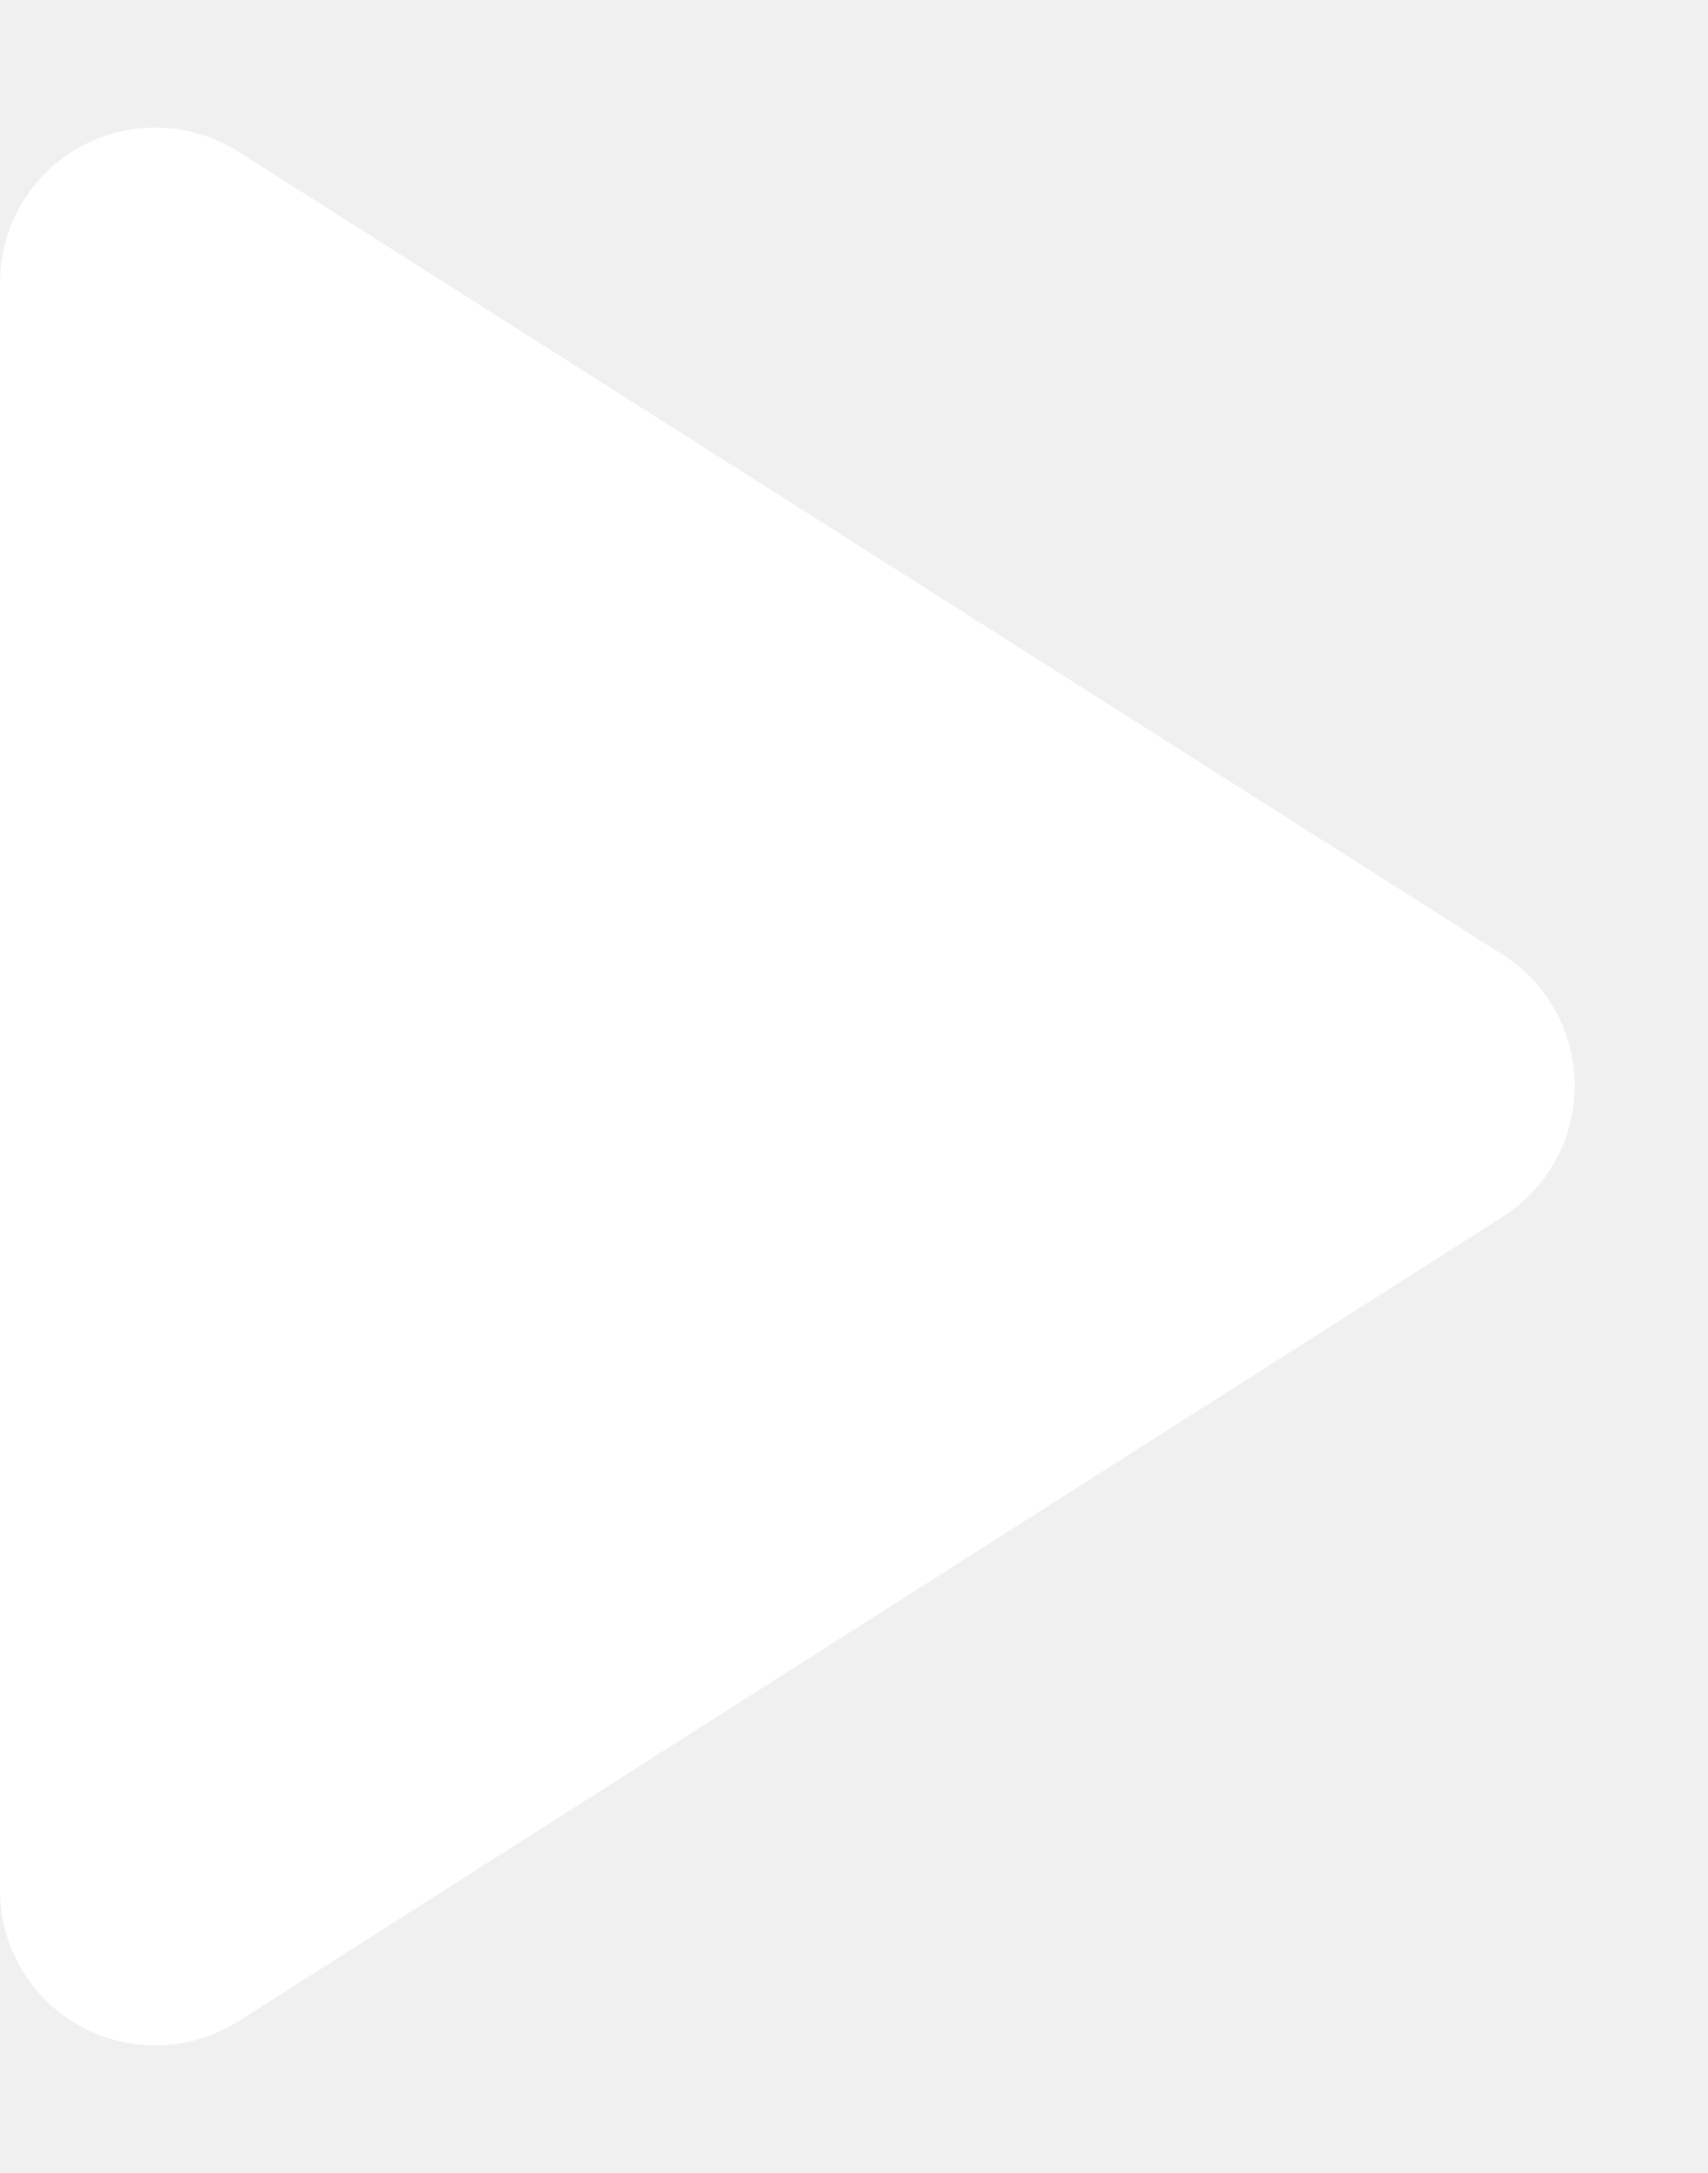
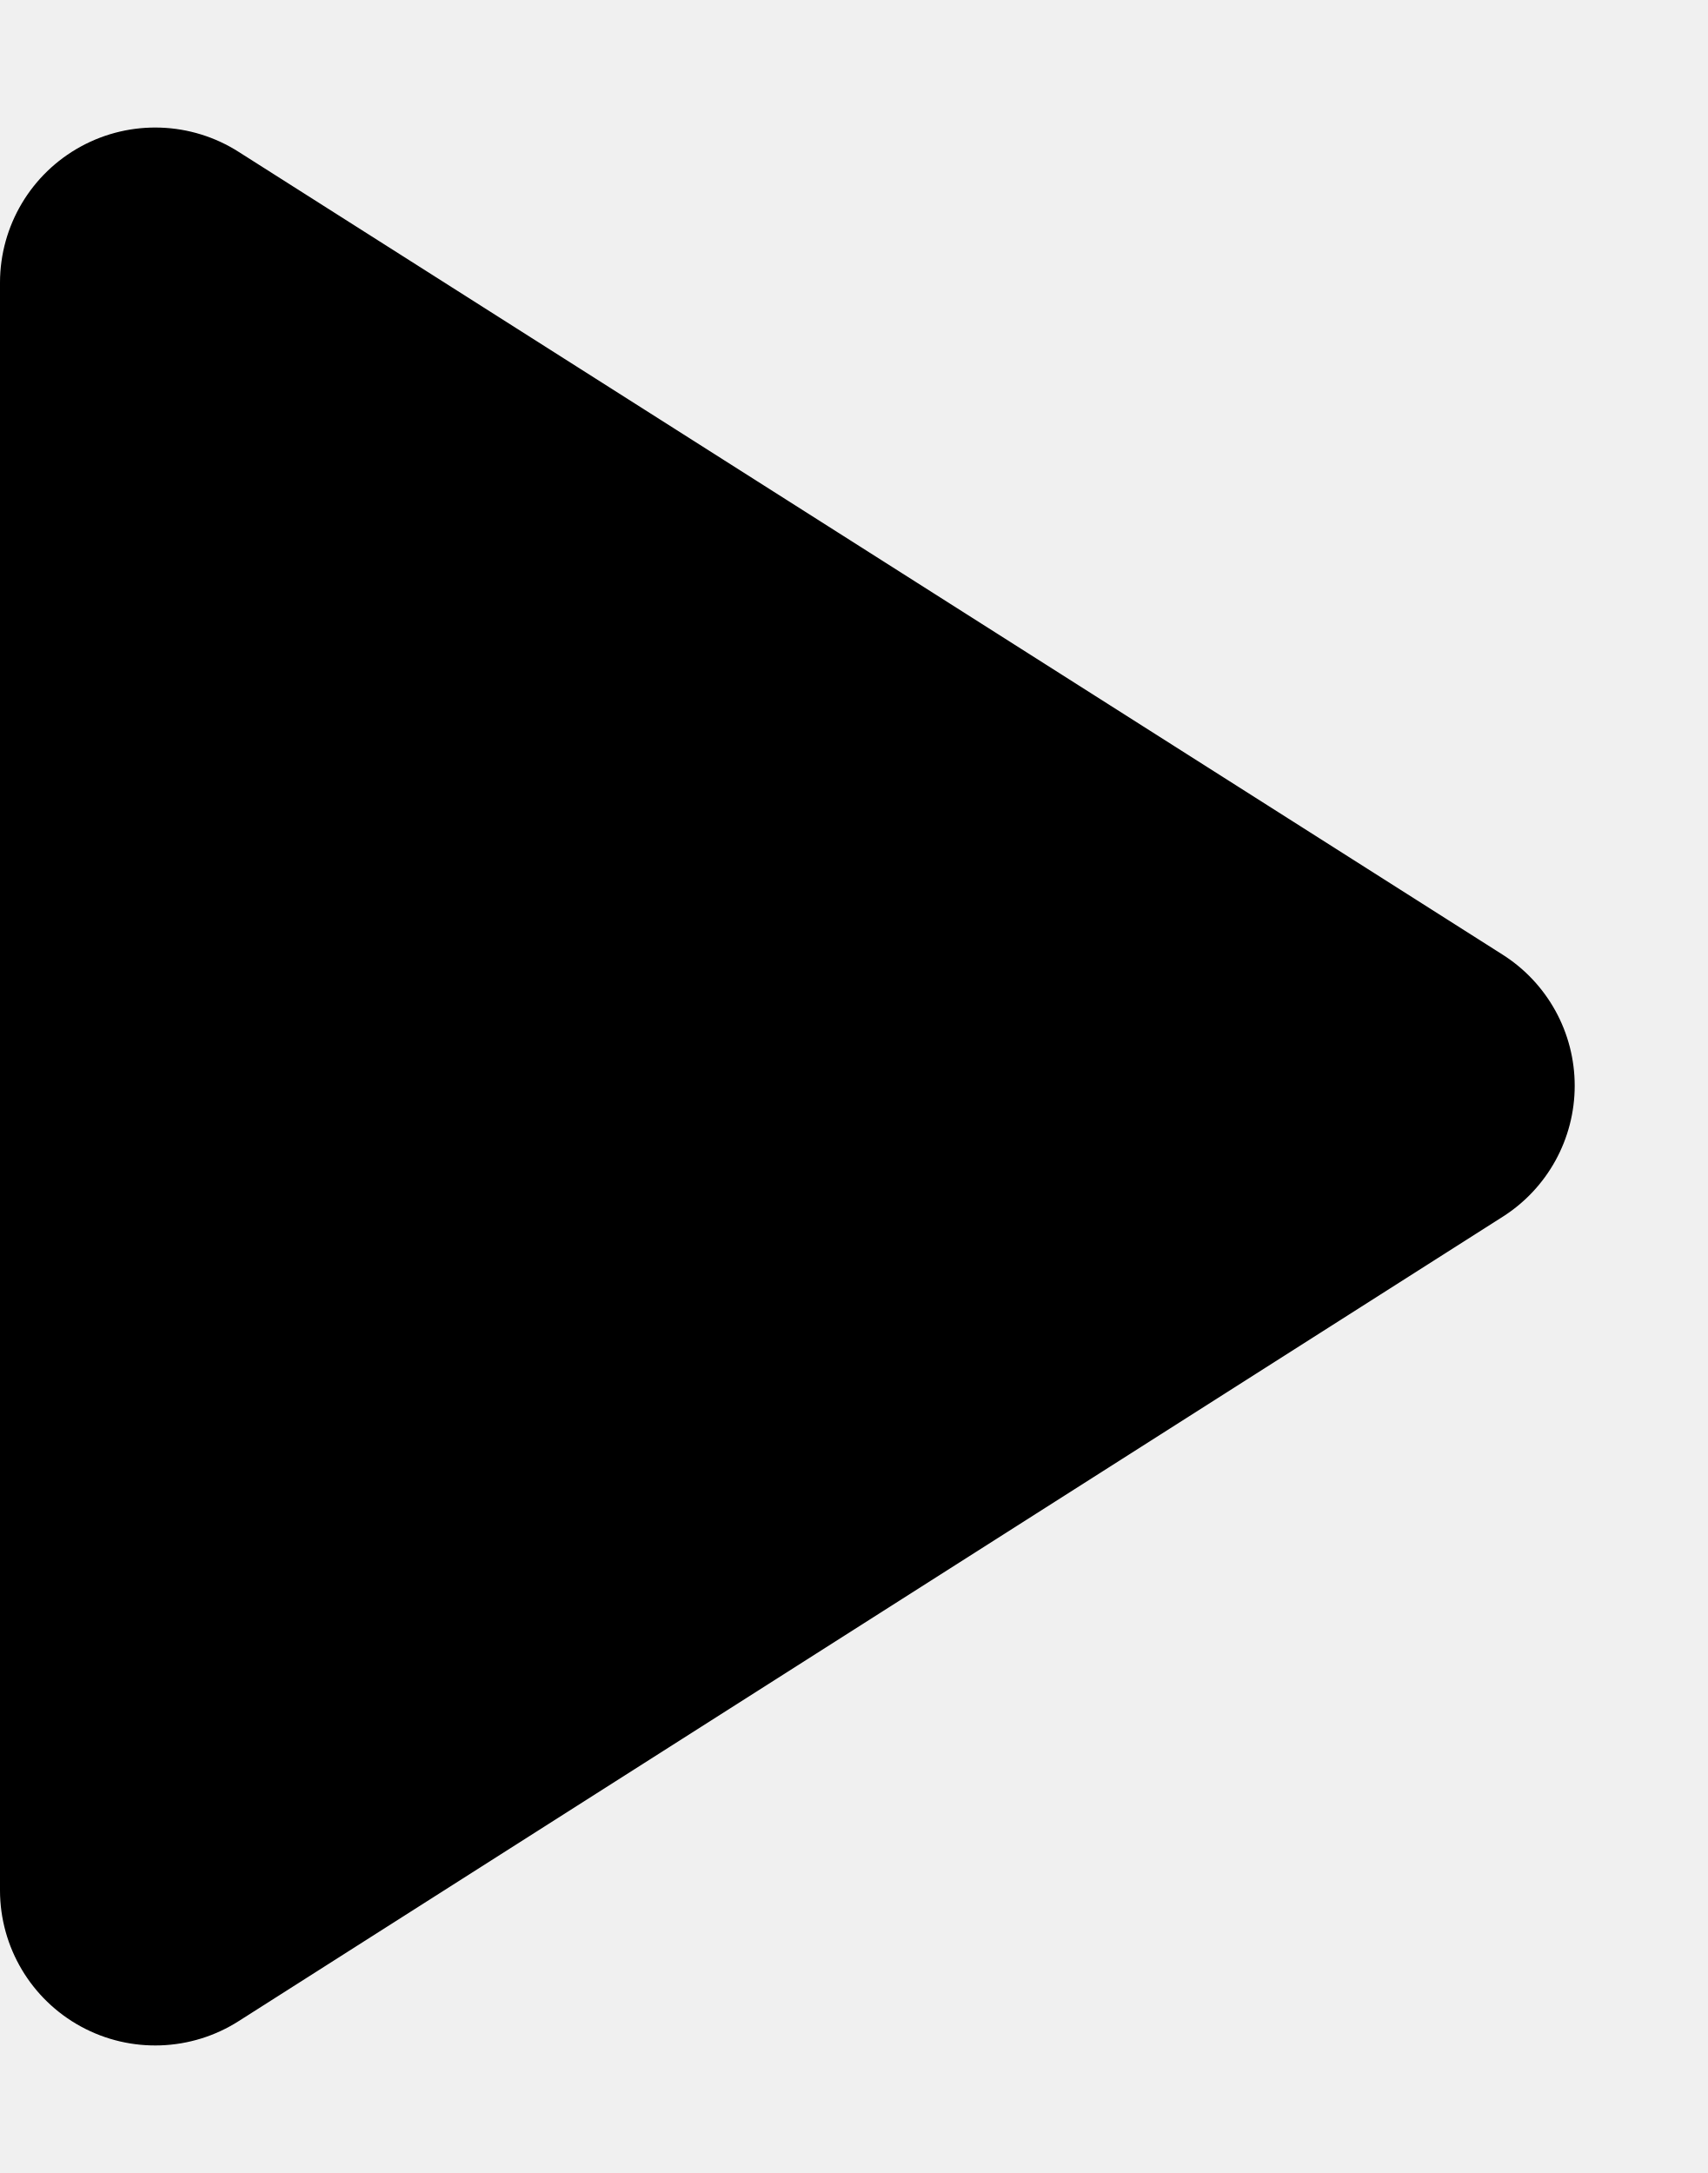
<svg xmlns="http://www.w3.org/2000/svg" viewBox="0 0 11 14">
-   <g fill="none" fill-rule="evenodd">
-     <path d="M-7-5h24v24H-7z" />
-     <path fill="#fff" d="M0 1.82v10.36a1 1 0 0 0 1.54.84l8.14-5.18a1 1 0 0 0 0-1.69L1.54.98A1 1 0 0 0 0 1.82Z" />
+   <g fill-rule="evenodd">
+     <path d="M0 1.82v10.36a1 1 0 0 0 1.54.84l8.14-5.18a1 1 0 0 0 0-1.69L1.54.98A1 1 0 0 0 0 1.82Z" />
  </g>
</svg>
